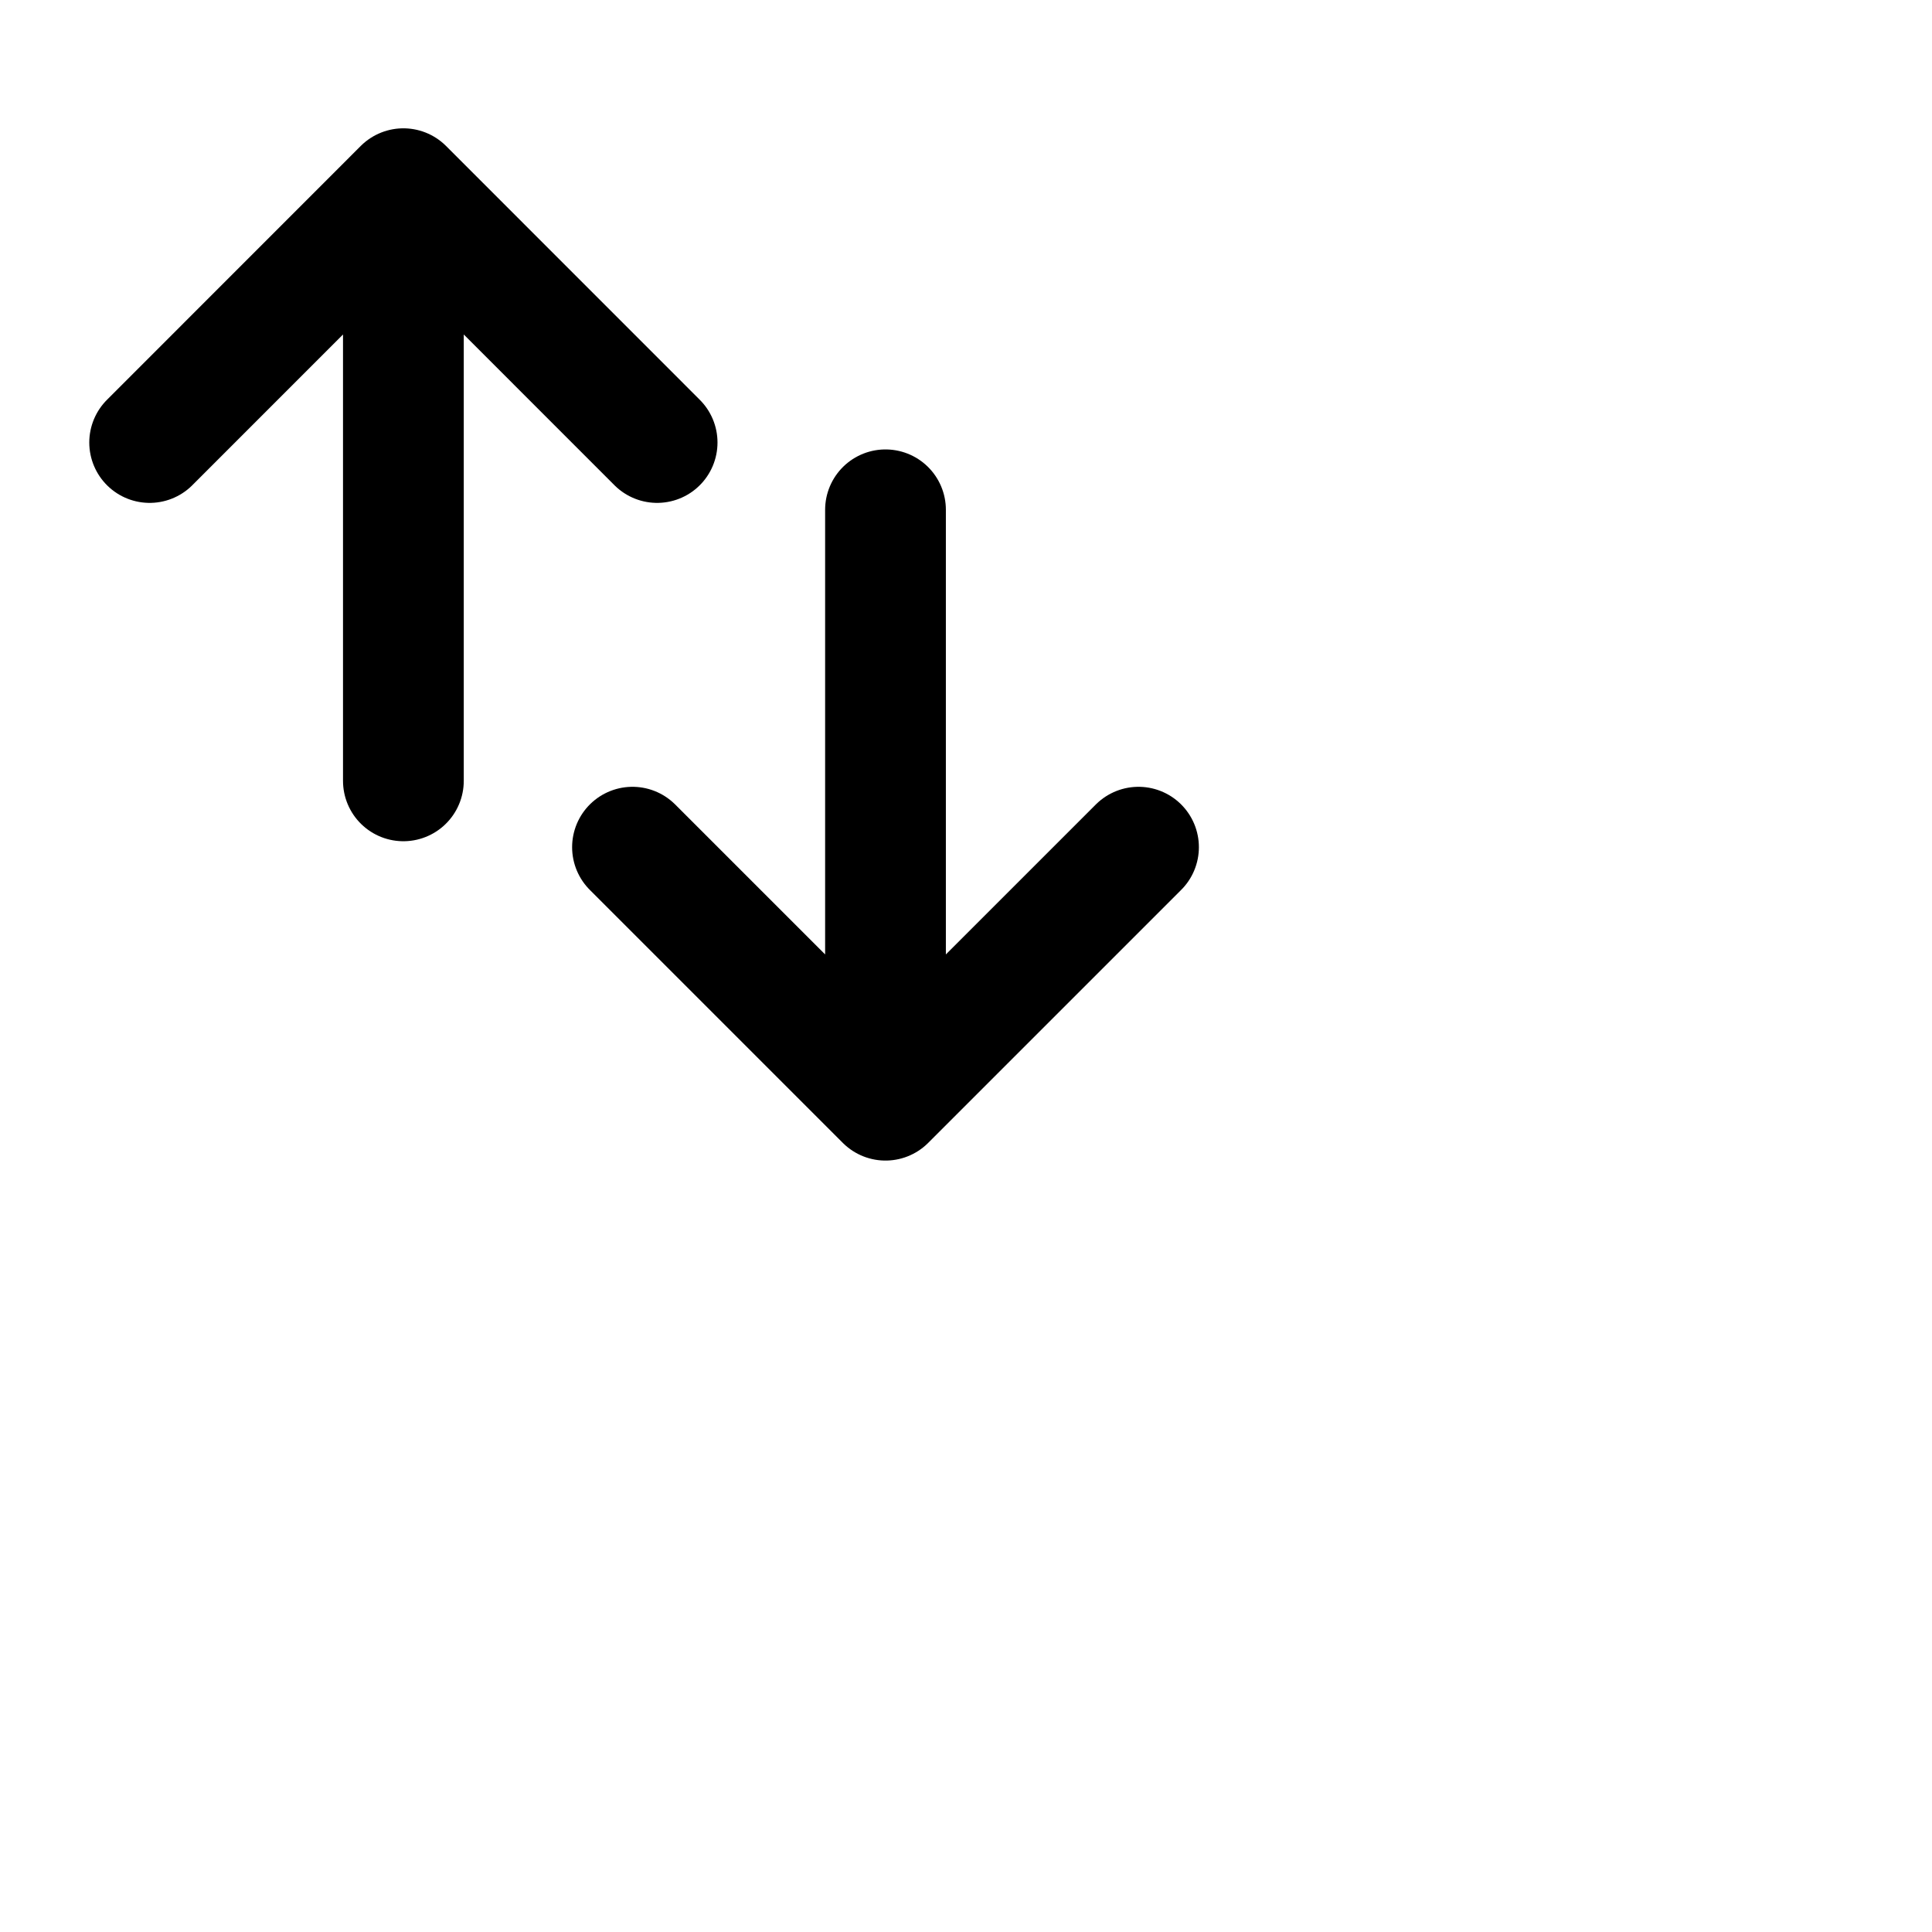
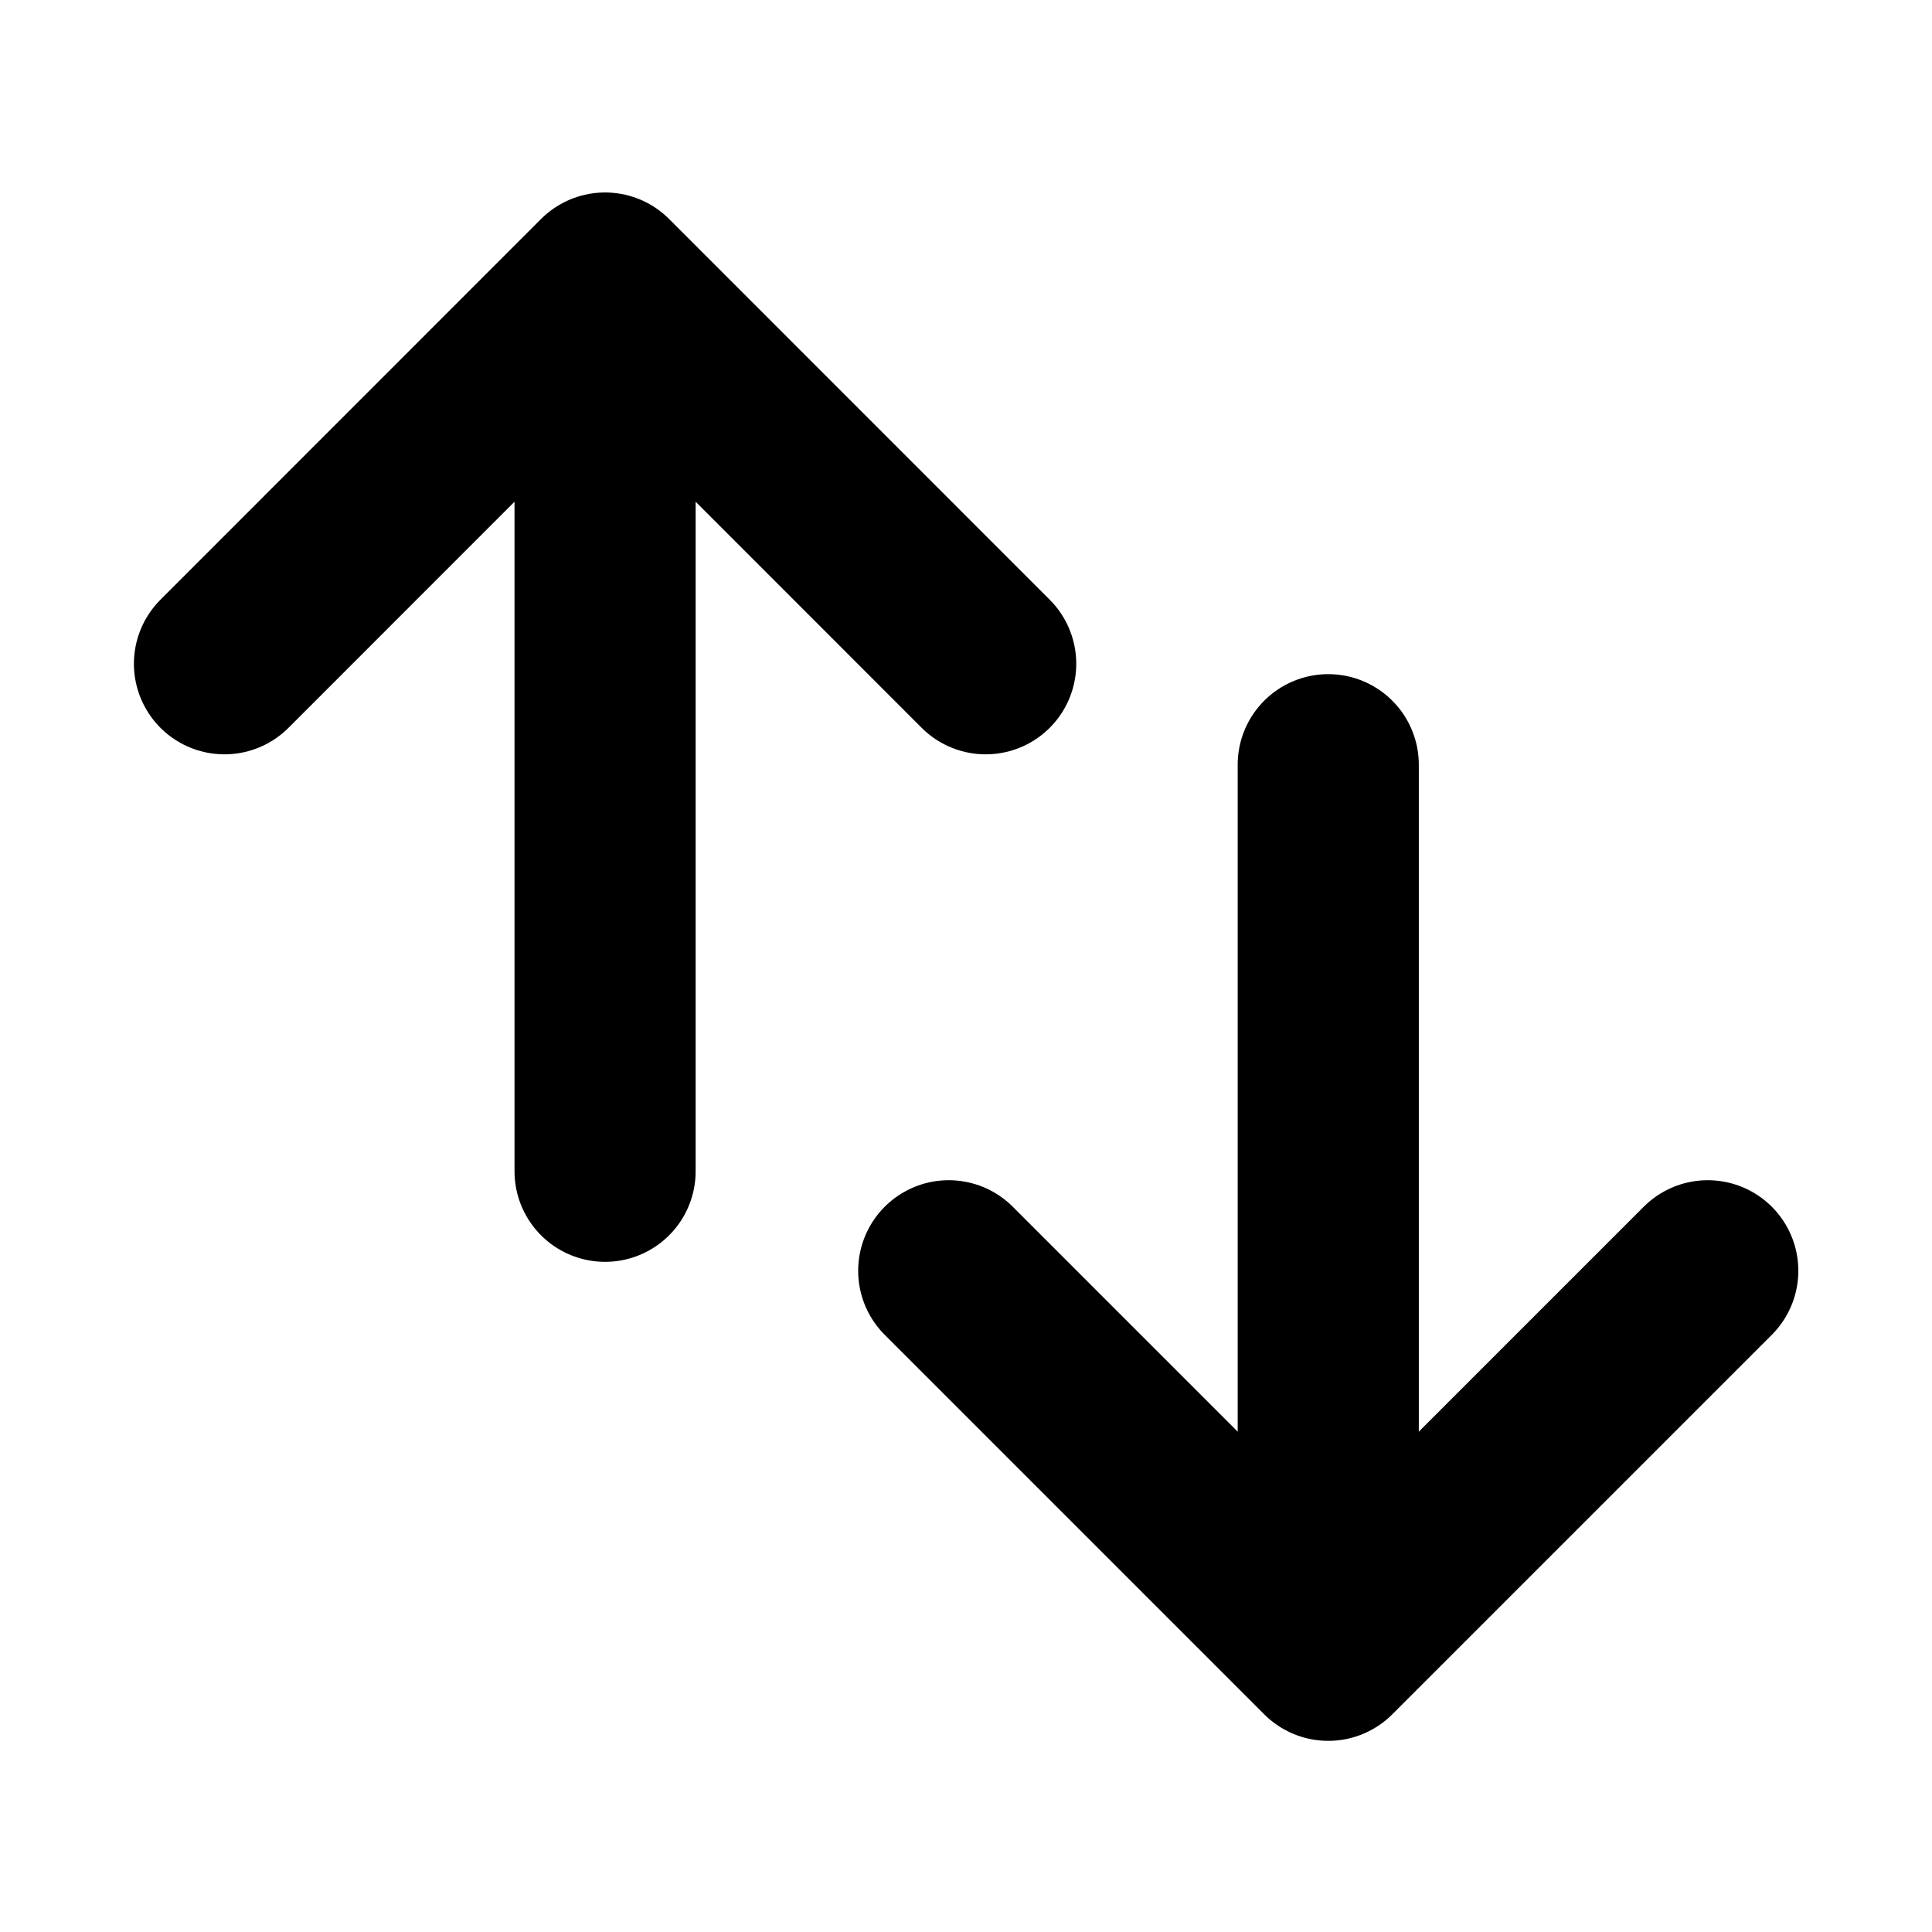
- <svg xmlns="http://www.w3.org/2000/svg" width="24" height="24" viewBox="0 0 24 24" fill="none" stroke="currentColor" stroke-width="1.5" stroke-linecap="round" stroke-linejoin="round">
+ <svg xmlns="http://www.w3.org/2000/svg" width="24" height="24" viewBox="0 0 16 16" fill="none" stroke="currentColor" stroke-width="1.5" stroke-linecap="round" stroke-linejoin="round">
  <path d="M1.859 5.497L5.011 2.344M5.011 2.344L8.163 5.497M5.011 2.344V9.7" />
  <path d="M14.143 10.524L11 13.667M11 13.667L7.857 10.524M11 13.667V6.333" />
</svg>
